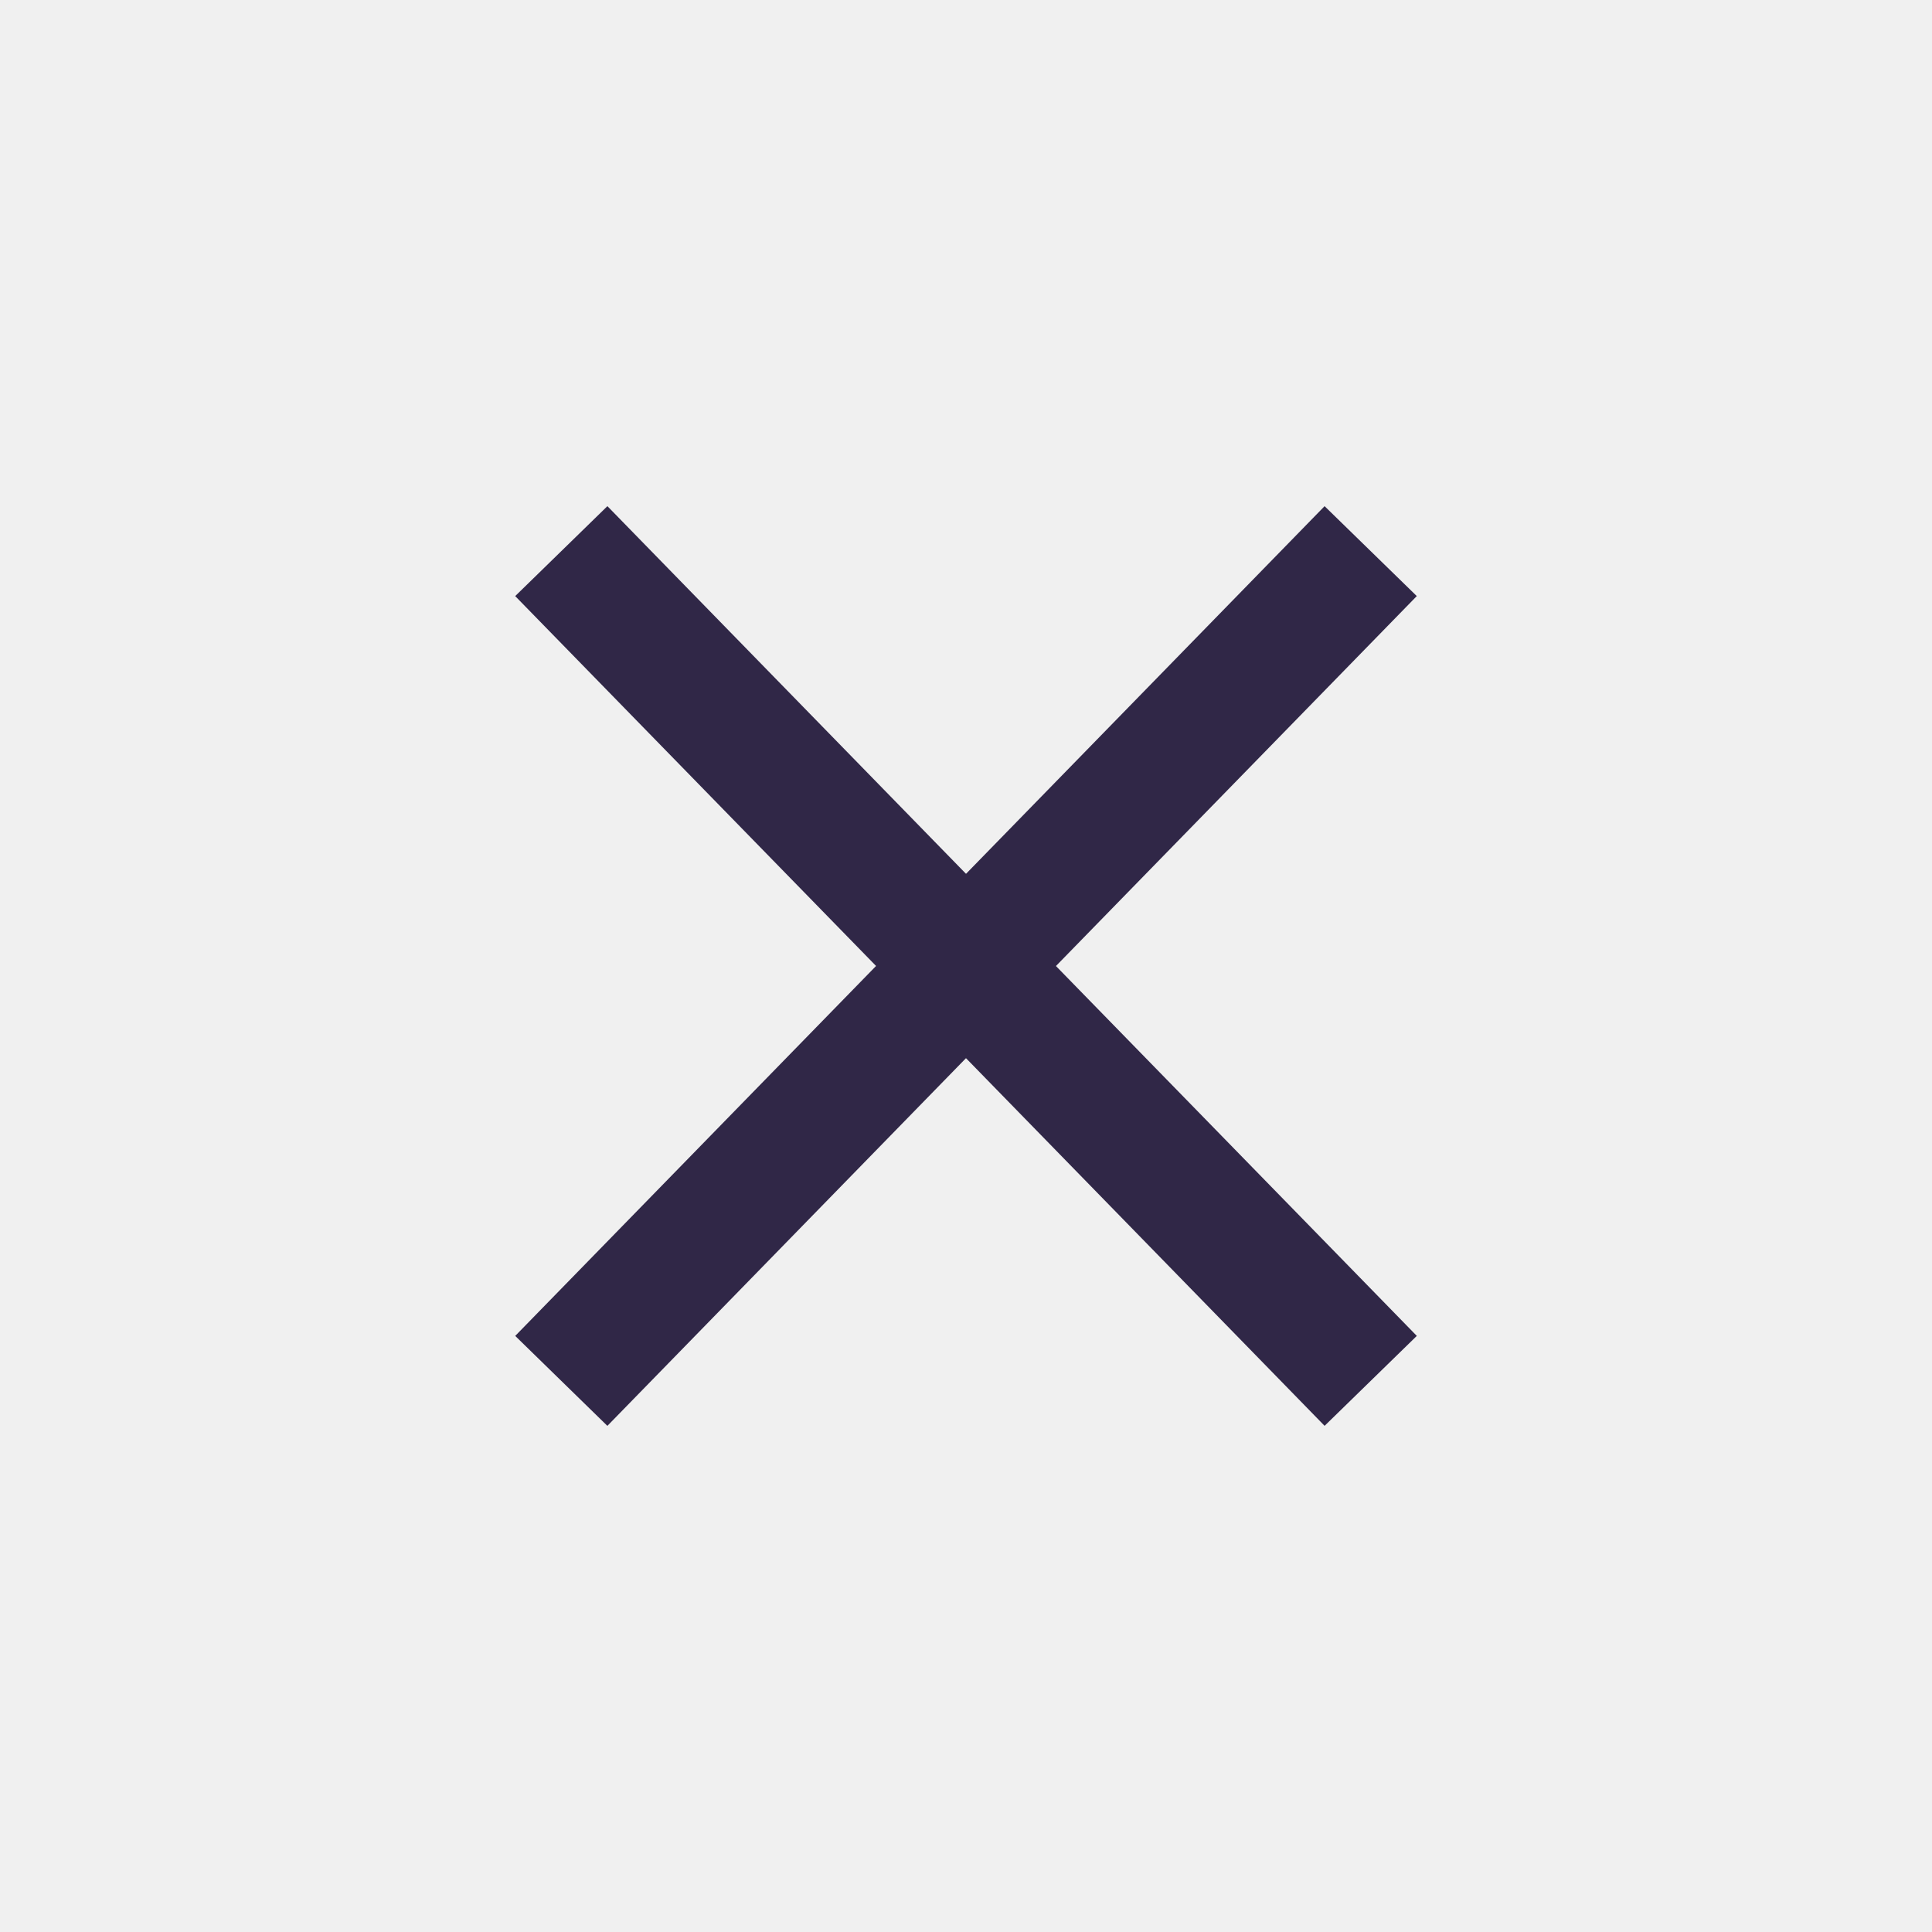
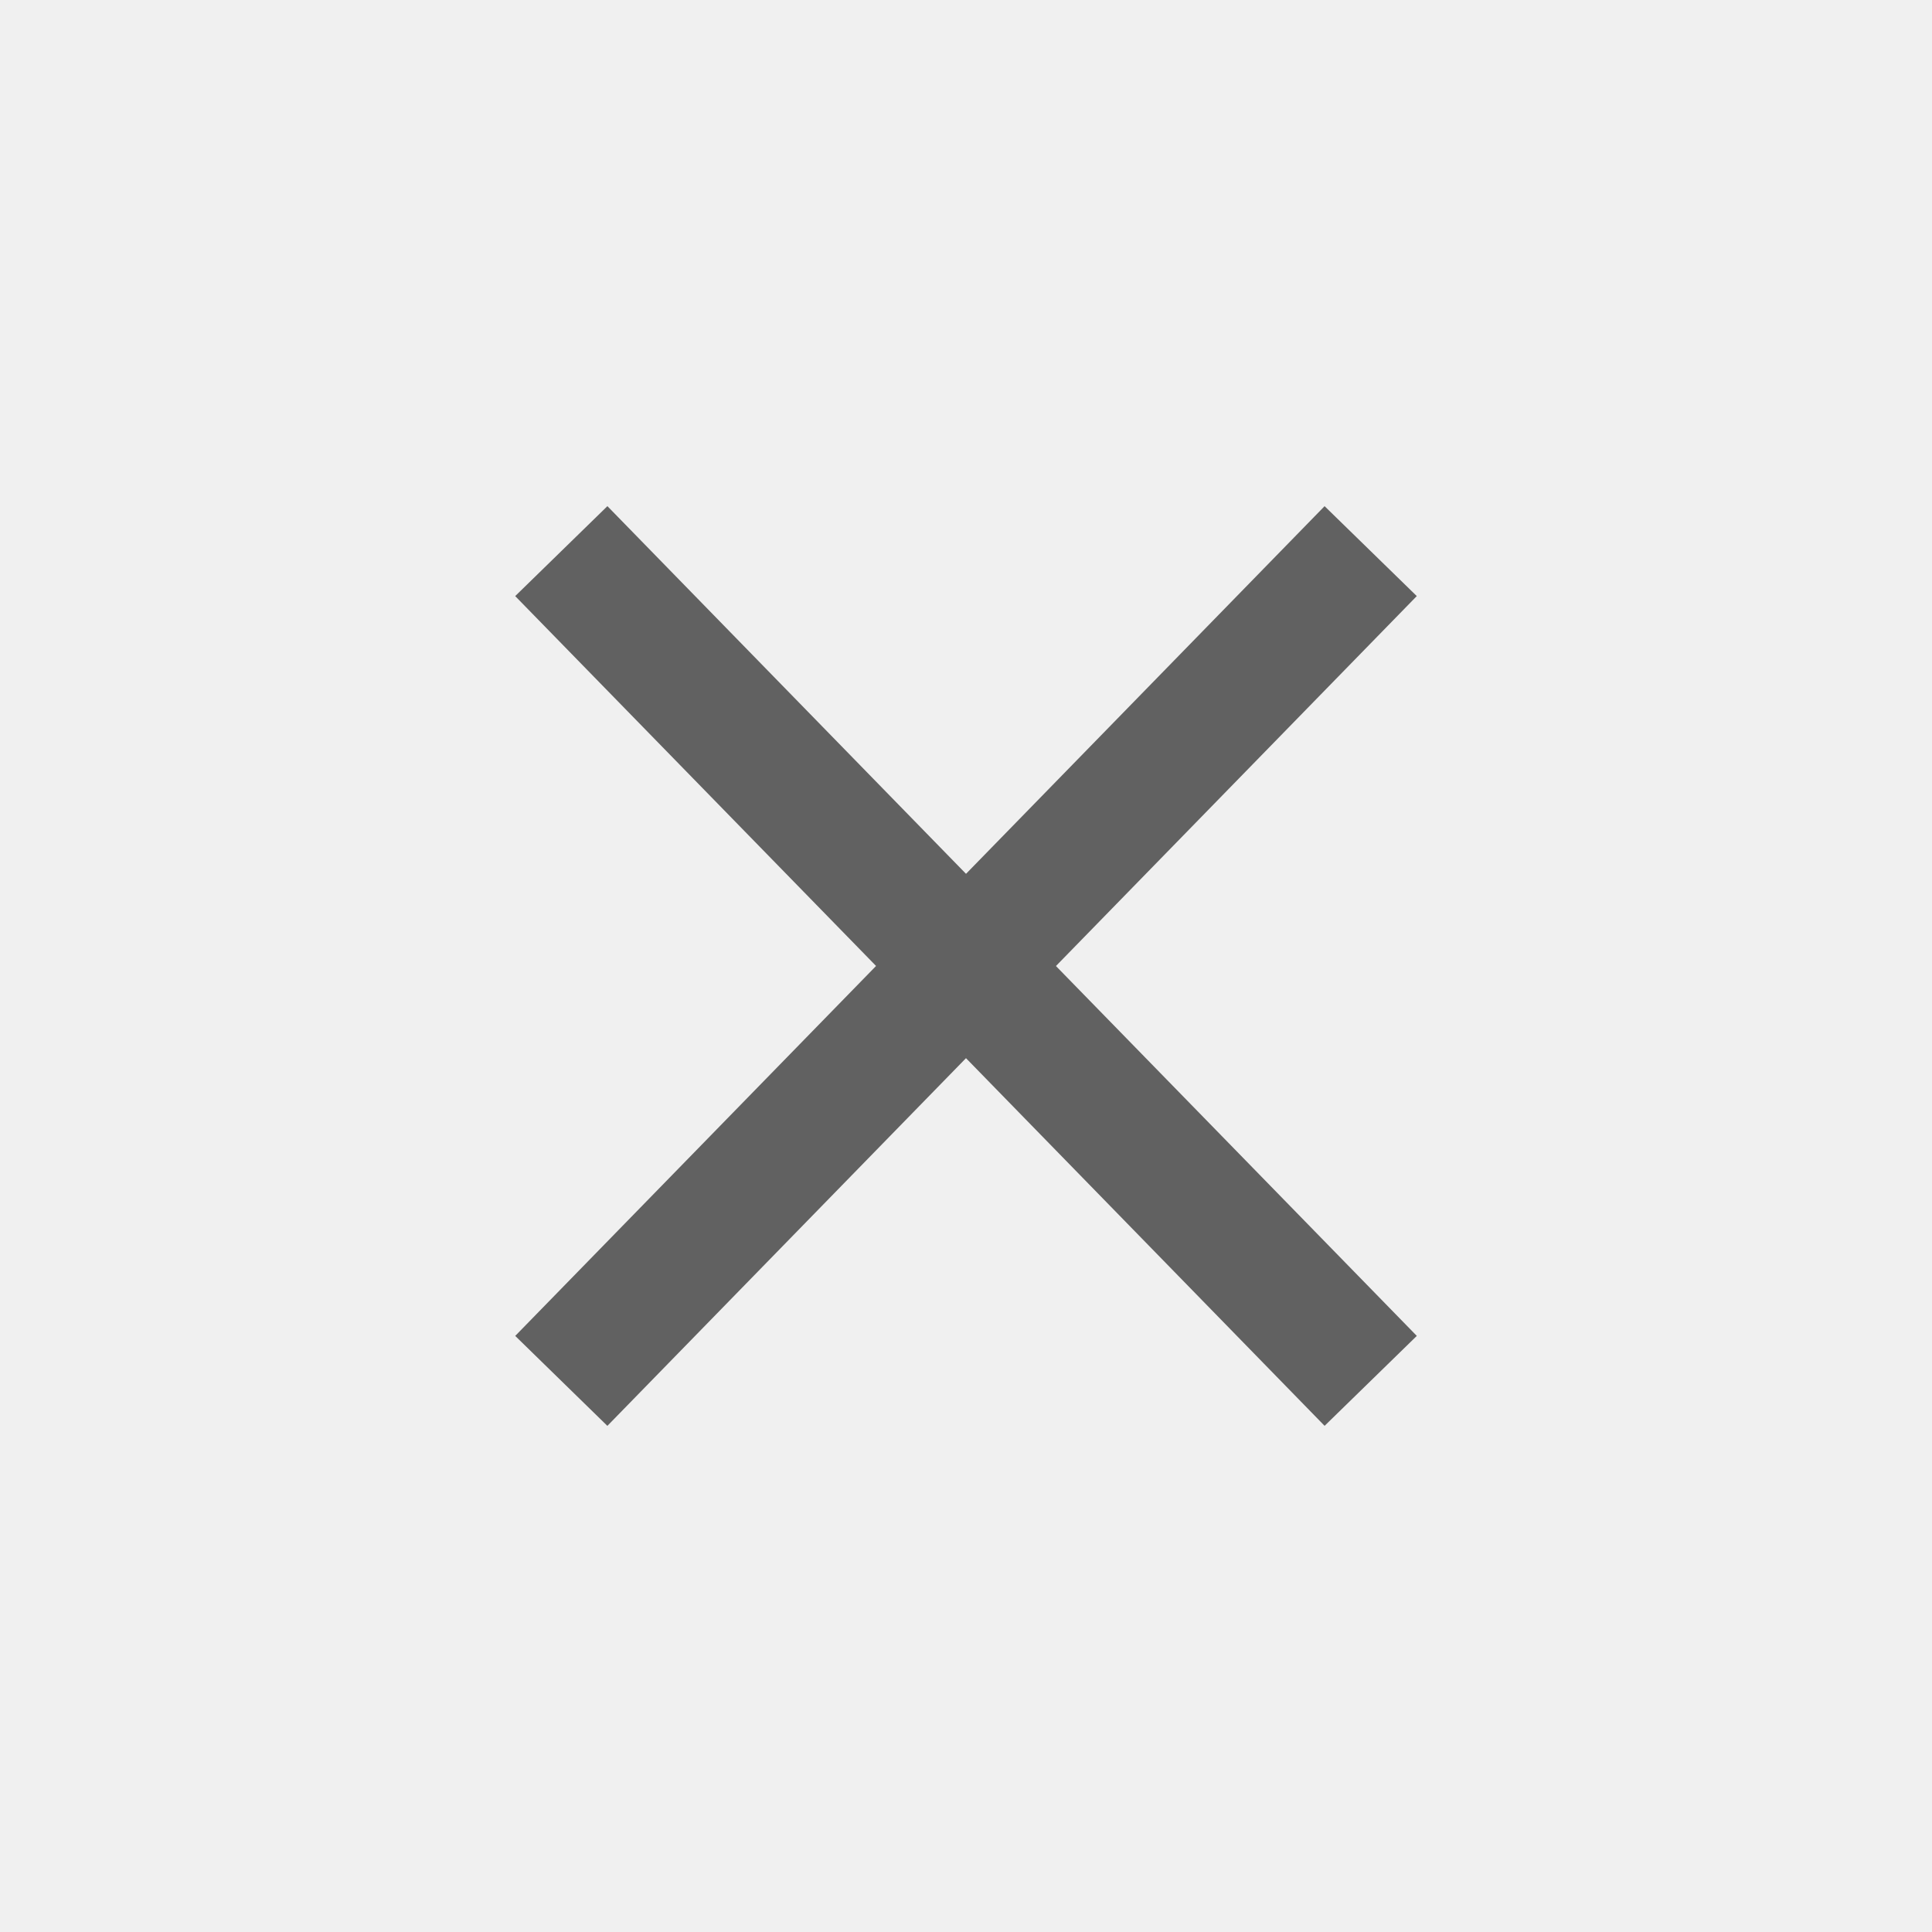
<svg xmlns="http://www.w3.org/2000/svg" width="30" height="30" style="fill:#ffffff" version="1.1" id="svg4">
  <defs id="defs8" />
-   <path id="rect437" style="fill:#302747;stroke-width:0.445;stroke-dashoffset:4.309;stop-color:#000000;fill-opacity:1" d="M 12.212 -1.264 L 12.212 0.736 L 20.236 0.735 L 20.436 8.757 L 22.435 8.708 L 22.236 0.735 L 30.211 0.735 L 30.211 -1.265 L 22.187 -1.264 L 21.987 -9.286 L 19.988 -9.236 L 20.187 -1.264 L 12.212 -1.264 z " transform="rotate(45.71427)" />
+   <path id="rect437" style="fill:#616161;stroke-width:0.445;stroke-dashoffset:4.309;stop-color:#000000;fill-opacity:1" d="M 12.212 -1.264 L 12.212 0.736 L 20.236 0.735 L 20.436 8.757 L 22.435 8.708 L 22.236 0.735 L 30.211 0.735 L 30.211 -1.265 L 22.187 -1.264 L 21.987 -9.286 L 19.988 -9.236 L 20.187 -1.264 L 12.212 -1.264 z " transform="rotate(45.71427)" />
</svg>
